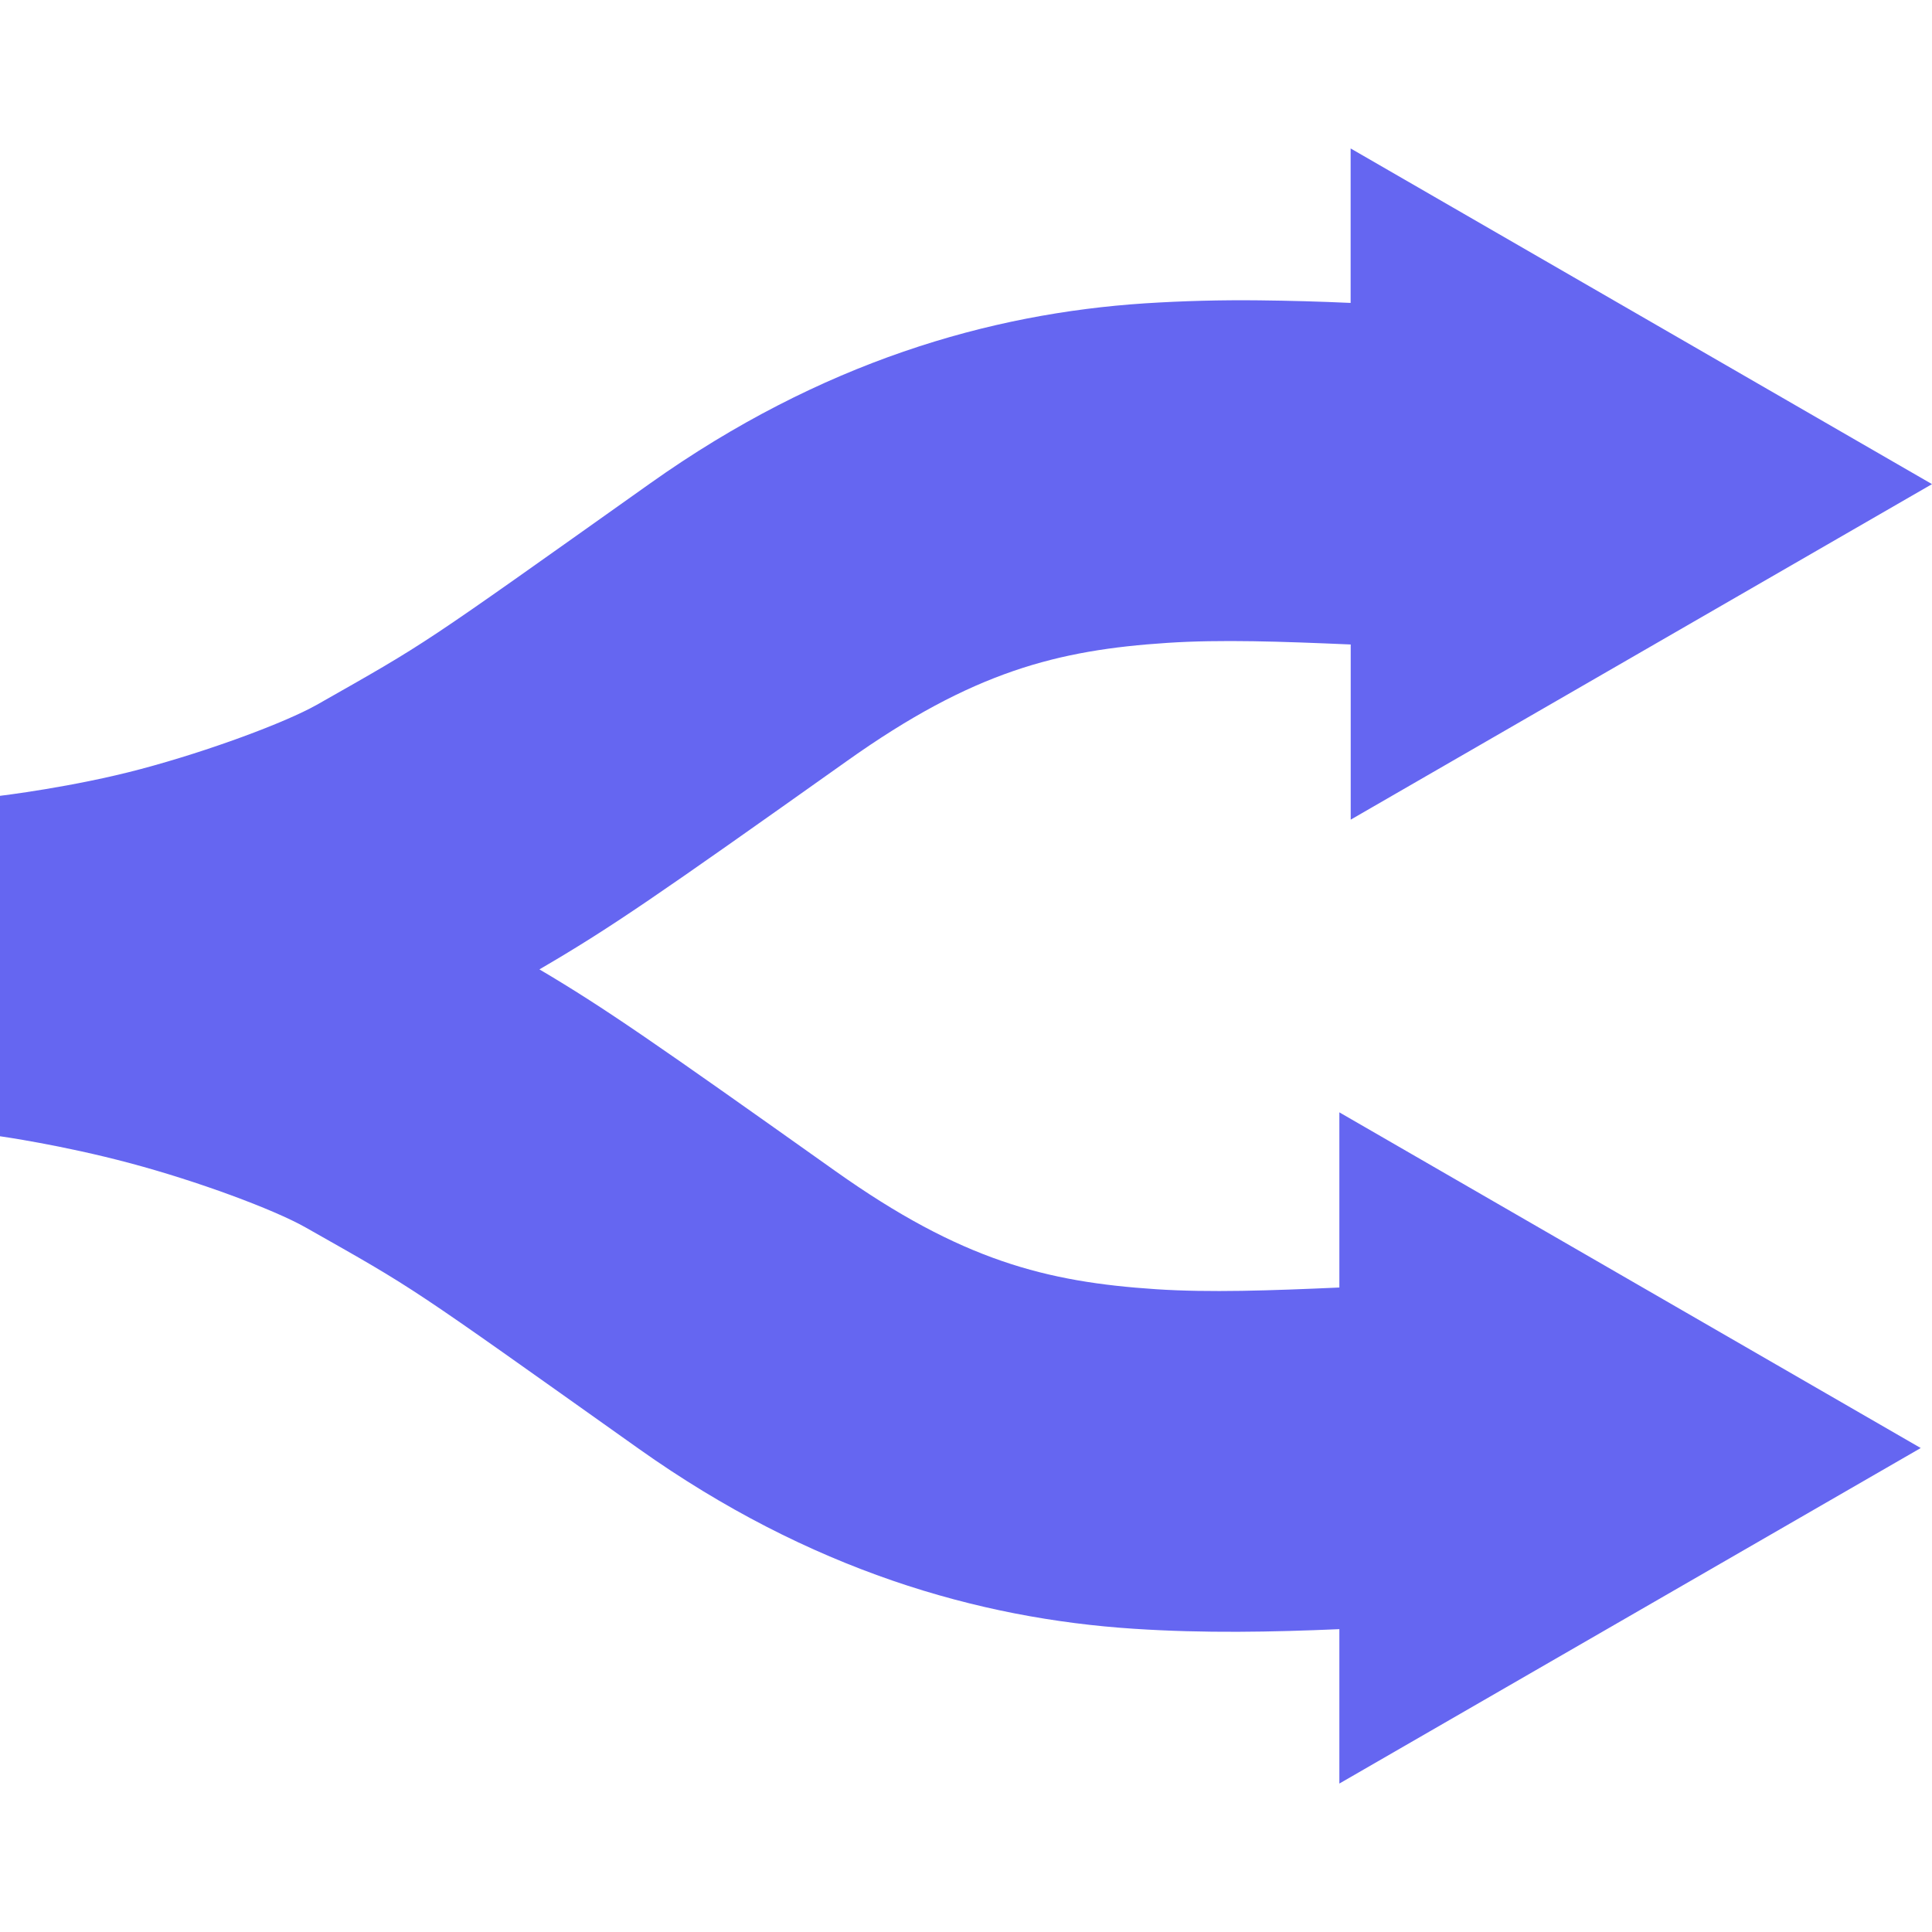
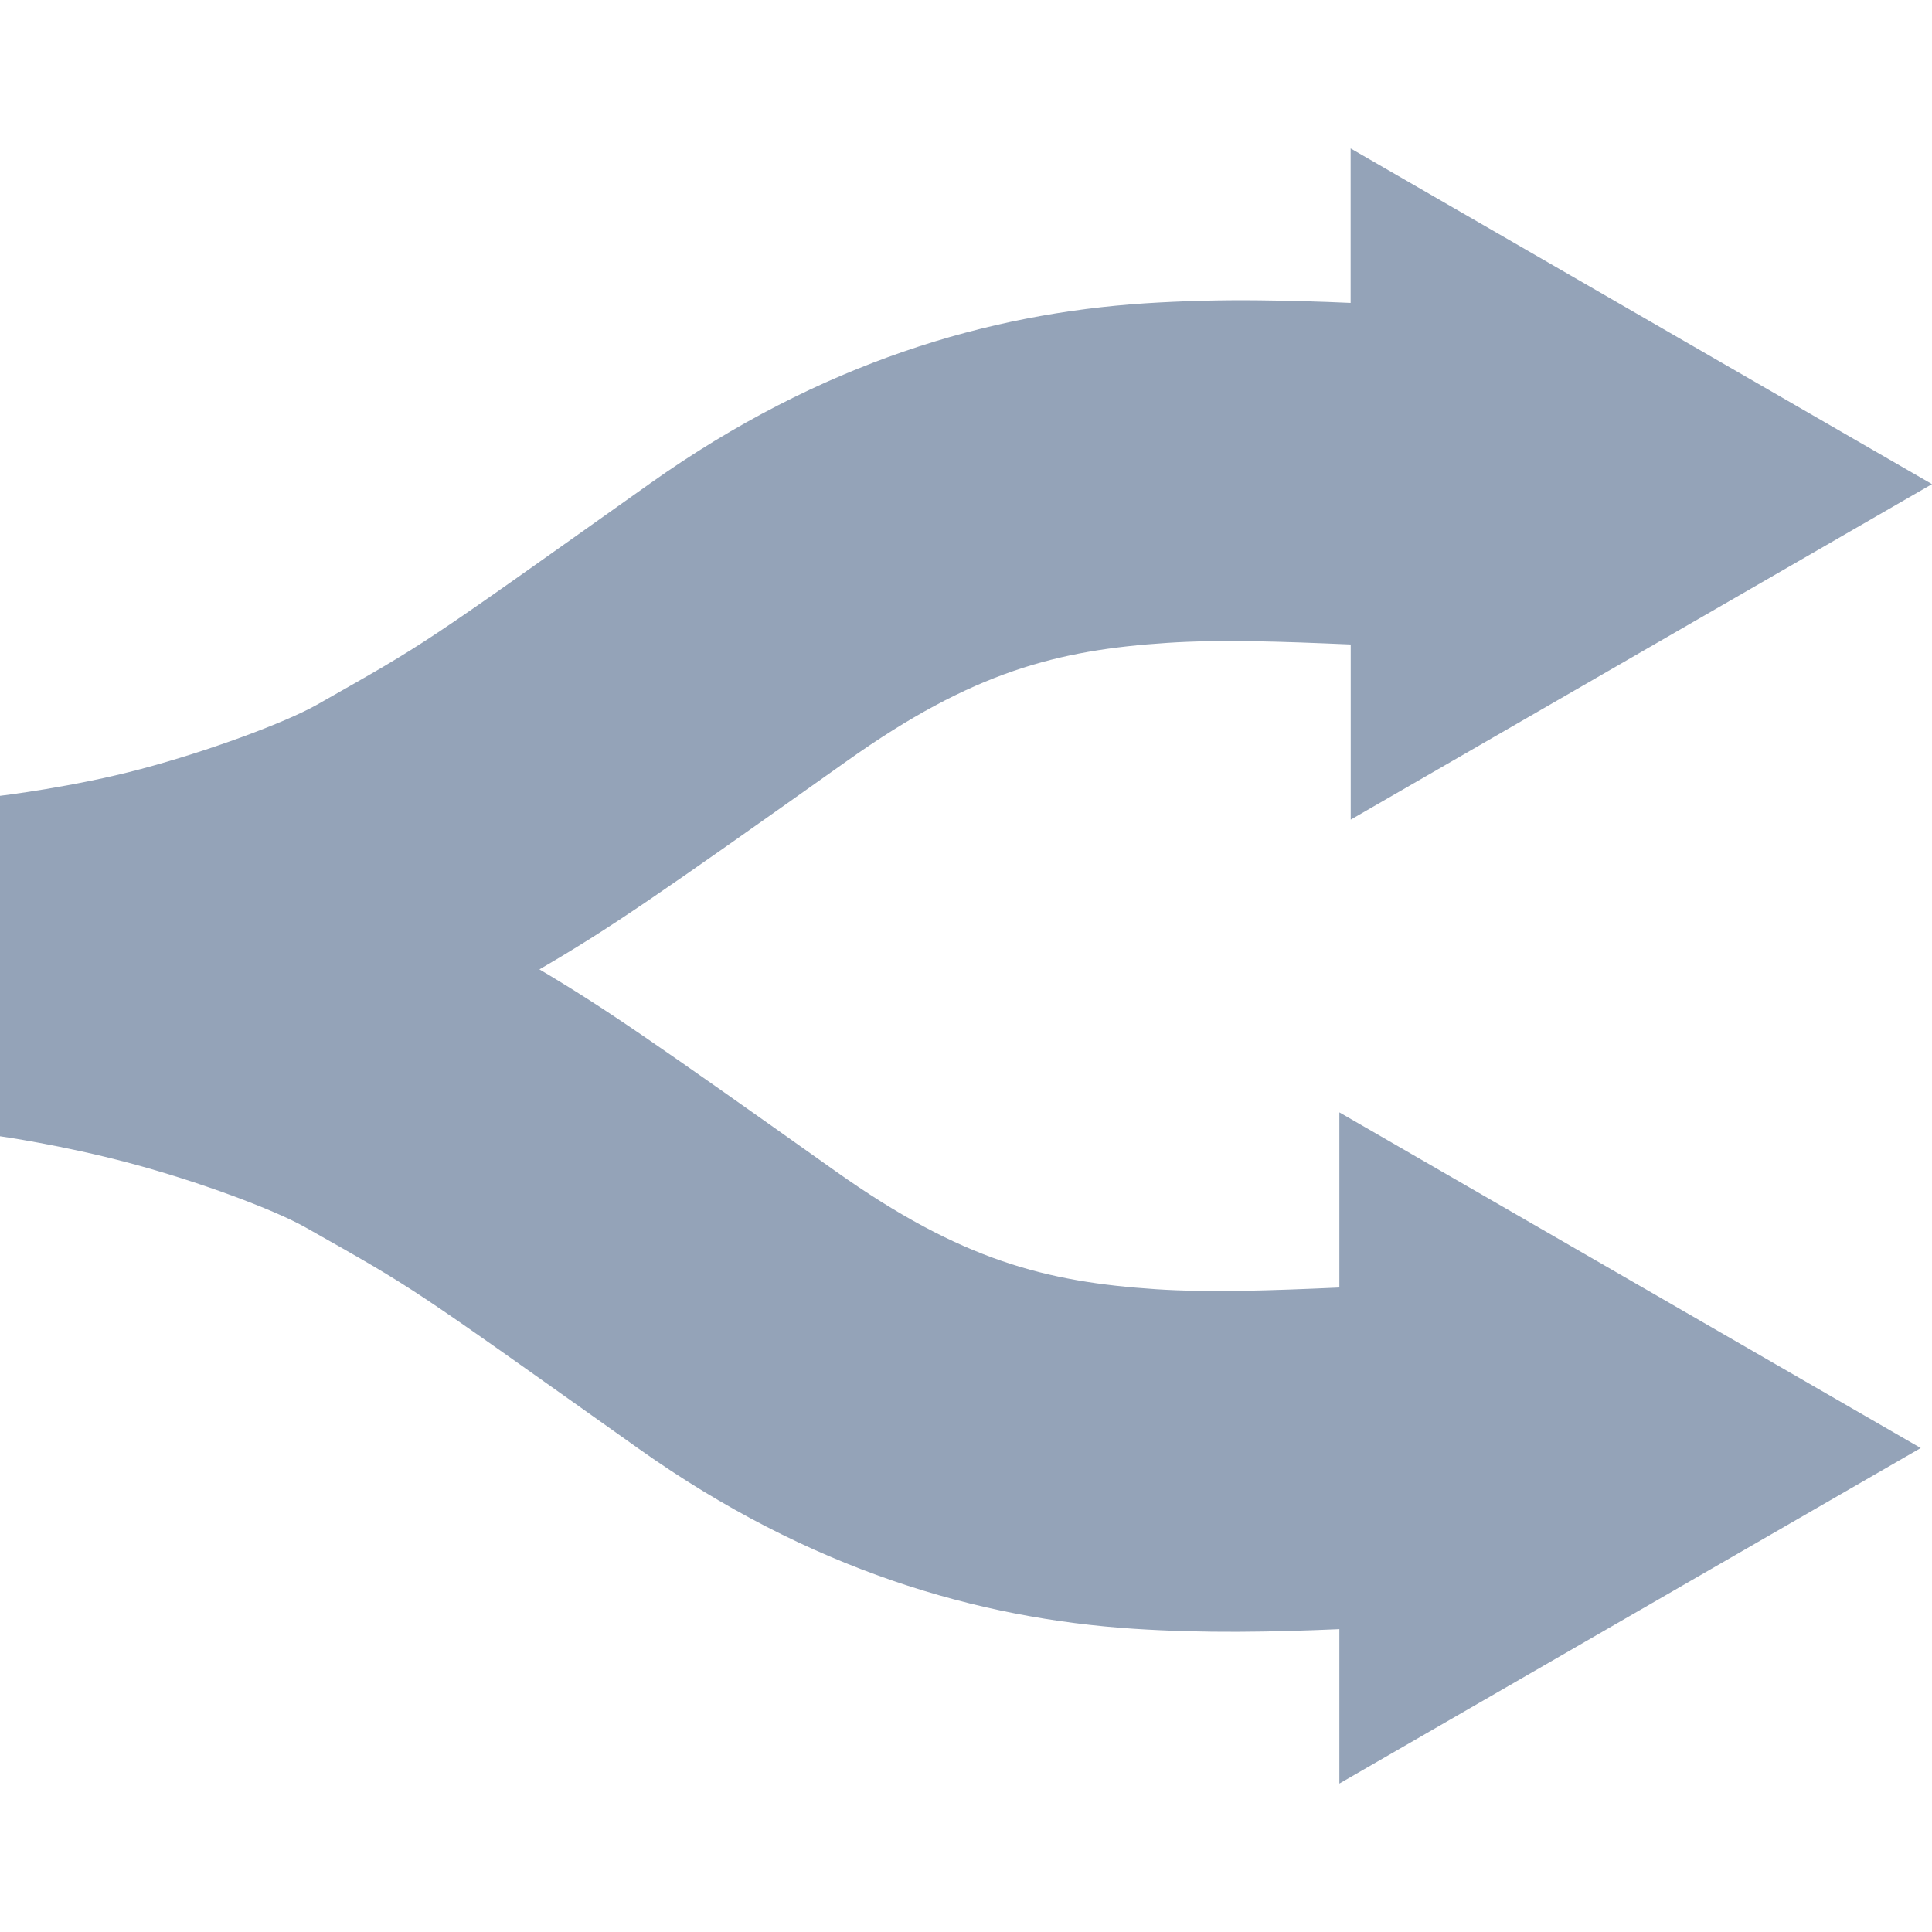
<svg xmlns="http://www.w3.org/2000/svg" viewBox="0 0 24 24" role="img" aria-hidden="true">
-   <path fill="#6566F1" d="M16.778 1.844v1.919q-.569-.026-1.138-.032-.708-.008-1.415.037c-1.93.126-4.023.728-6.149 2.237-2.911 2.066-2.731 1.95-4.14 2.75-.396.223-1.342.574-2.185.798-.841.225-1.753.333-1.751.333v4.229s.768.108 1.61.333c.842.224 1.789.575 2.185.799 1.41.798 1.228.683 4.14 2.75 2.126 1.509 4.22 2.11 6.148 2.236.88.058 1.716.041 2.555.005v1.918l7.222-4.168-7.222-4.17v2.176c-.86.038-1.611.065-2.278.021-1.364-.09-2.417-.357-3.979-1.465-2.244-1.593-2.866-2.027-3.68-2.508.889-.518 1.449-.906 3.822-2.59 1.56-1.109 2.614-1.377 3.978-1.466.667-.044 1.418-.017 2.278.02v2.176L24 6.014Z" />
+   <path fill="#94A3B8" d="M16.778 1.844v1.919q-.569-.026-1.138-.032-.708-.008-1.415.037c-1.93.126-4.023.728-6.149 2.237-2.911 2.066-2.731 1.95-4.14 2.75-.396.223-1.342.574-2.185.798-.841.225-1.753.333-1.751.333v4.229s.768.108 1.61.333c.842.224 1.789.575 2.185.799 1.41.798 1.228.683 4.14 2.75 2.126 1.509 4.22 2.11 6.148 2.236.88.058 1.716.041 2.555.005v1.918l7.222-4.168-7.222-4.17v2.176c-.86.038-1.611.065-2.278.021-1.364-.09-2.417-.357-3.979-1.465-2.244-1.593-2.866-2.027-3.68-2.508.889-.518 1.449-.906 3.822-2.59 1.56-1.109 2.614-1.377 3.978-1.466.667-.044 1.418-.017 2.278.02v2.176L24 6.014Z" />
</svg>
